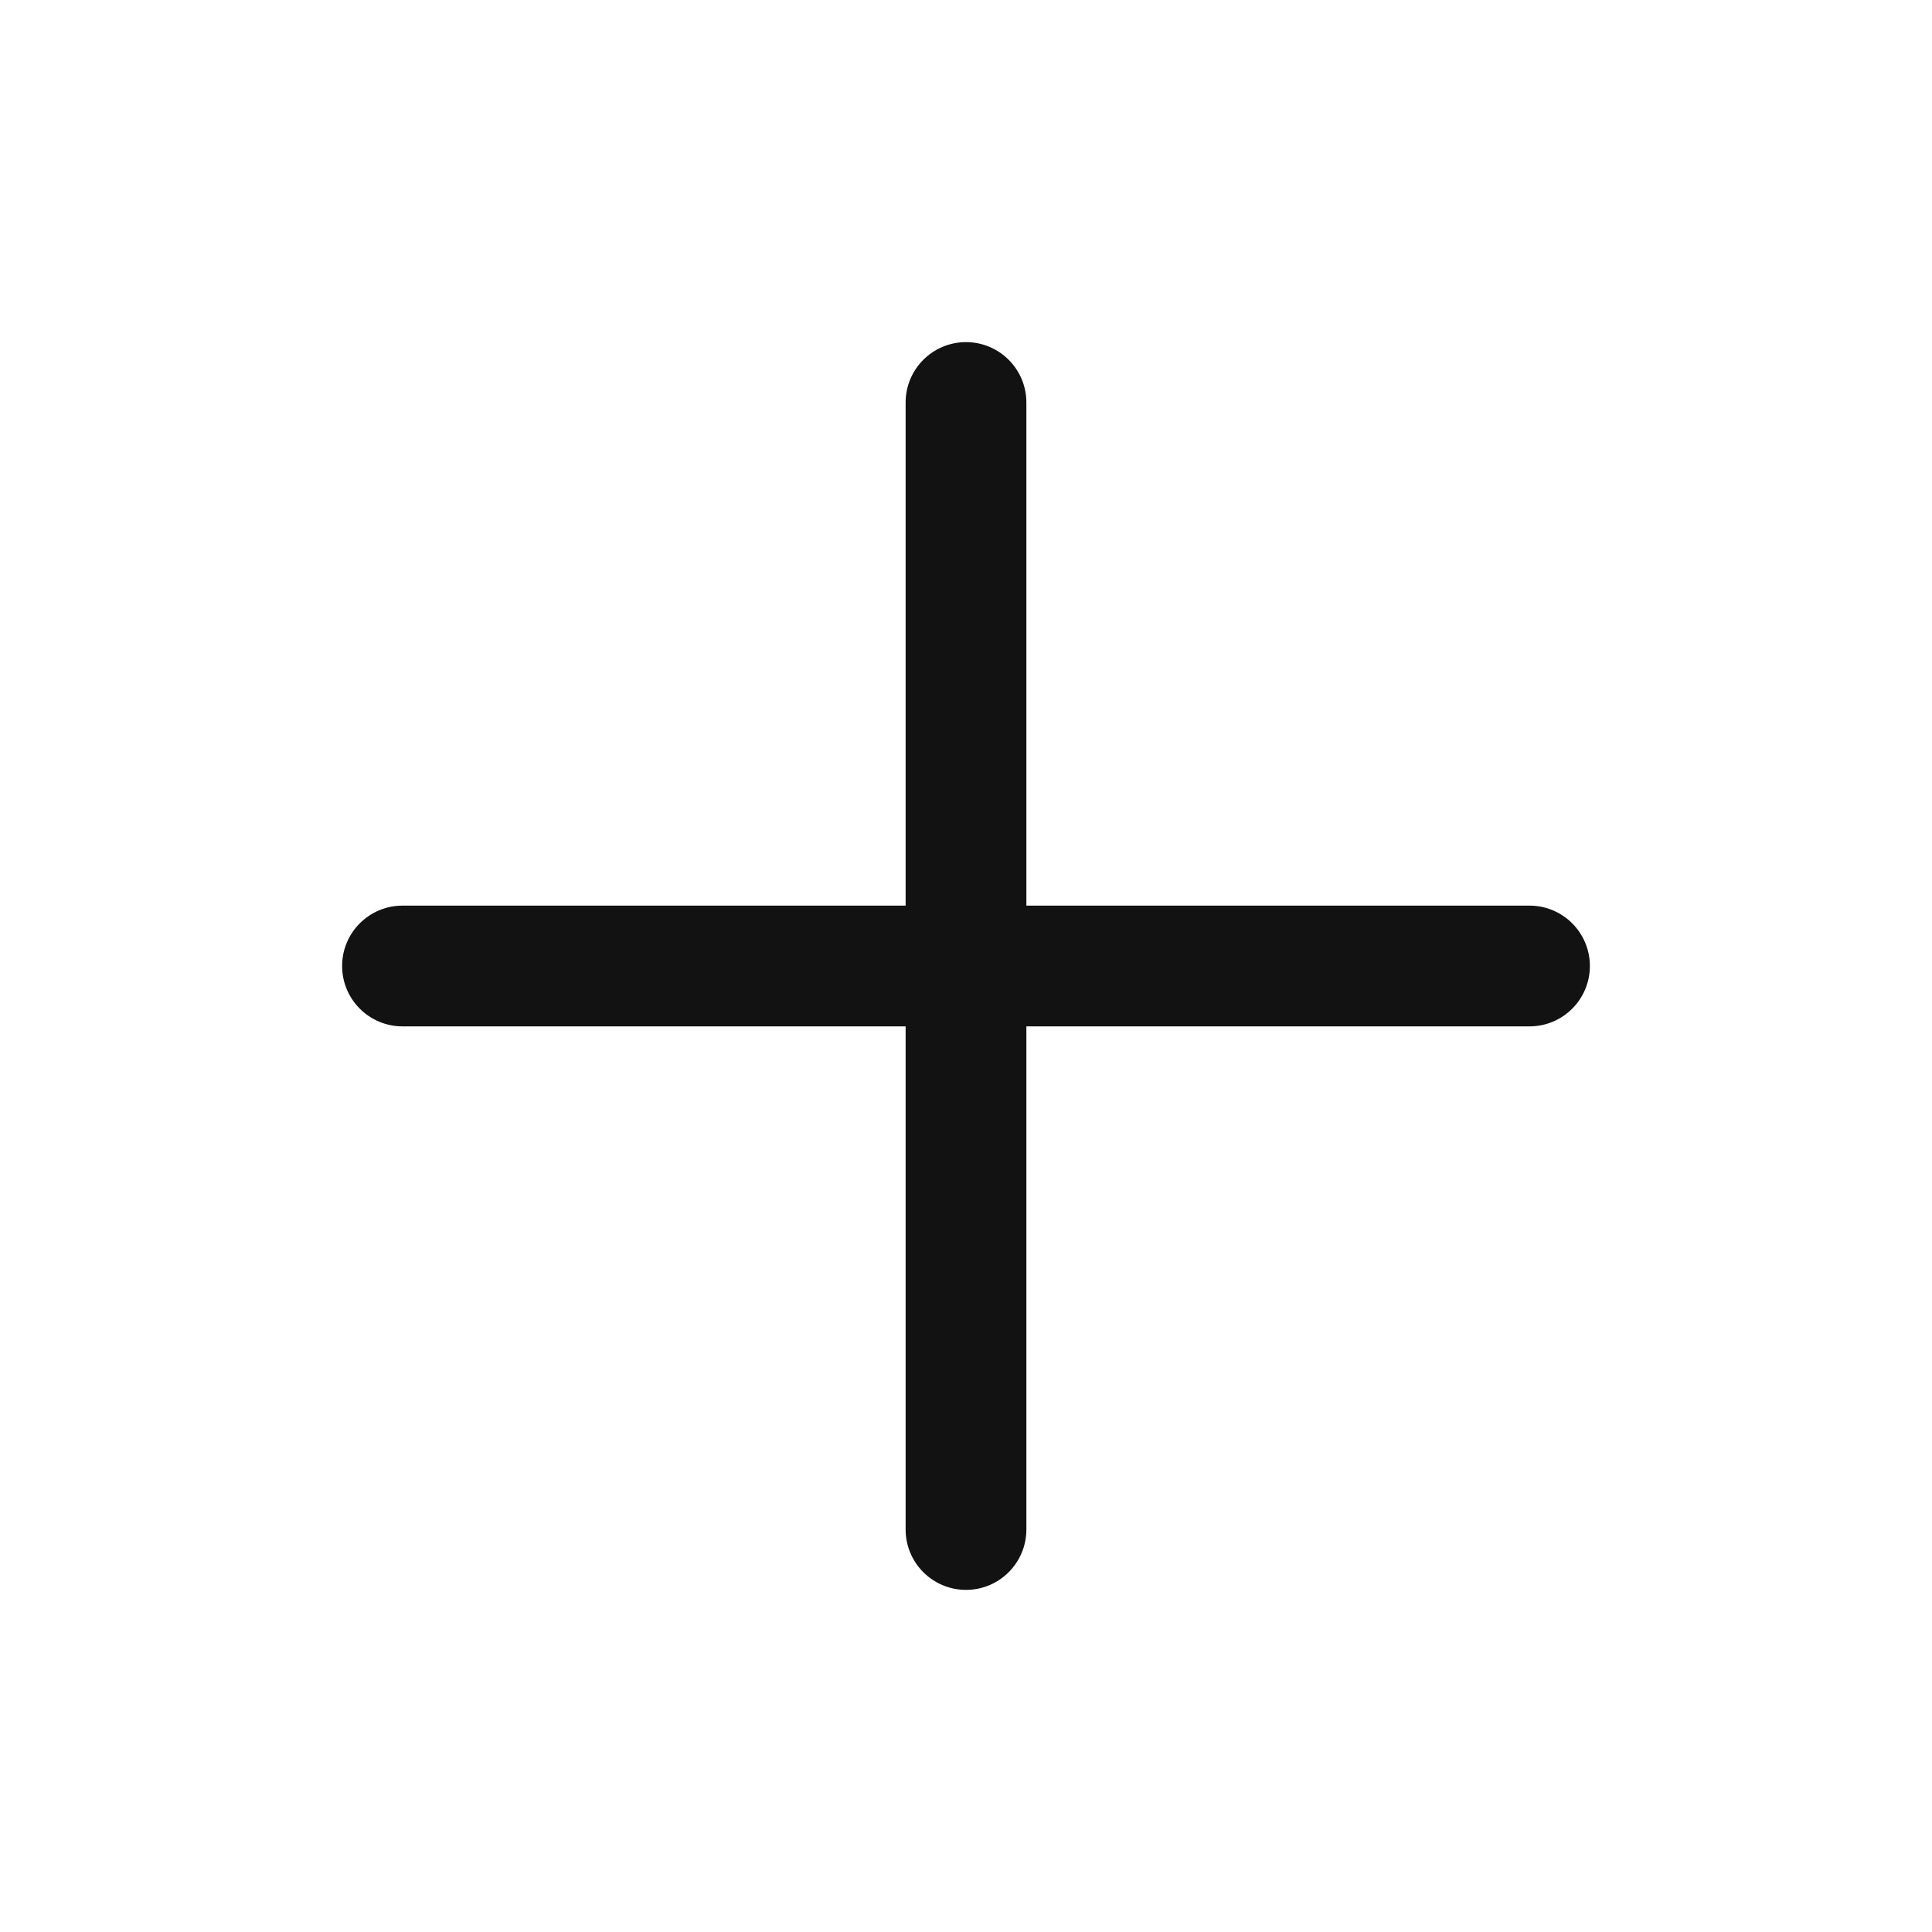
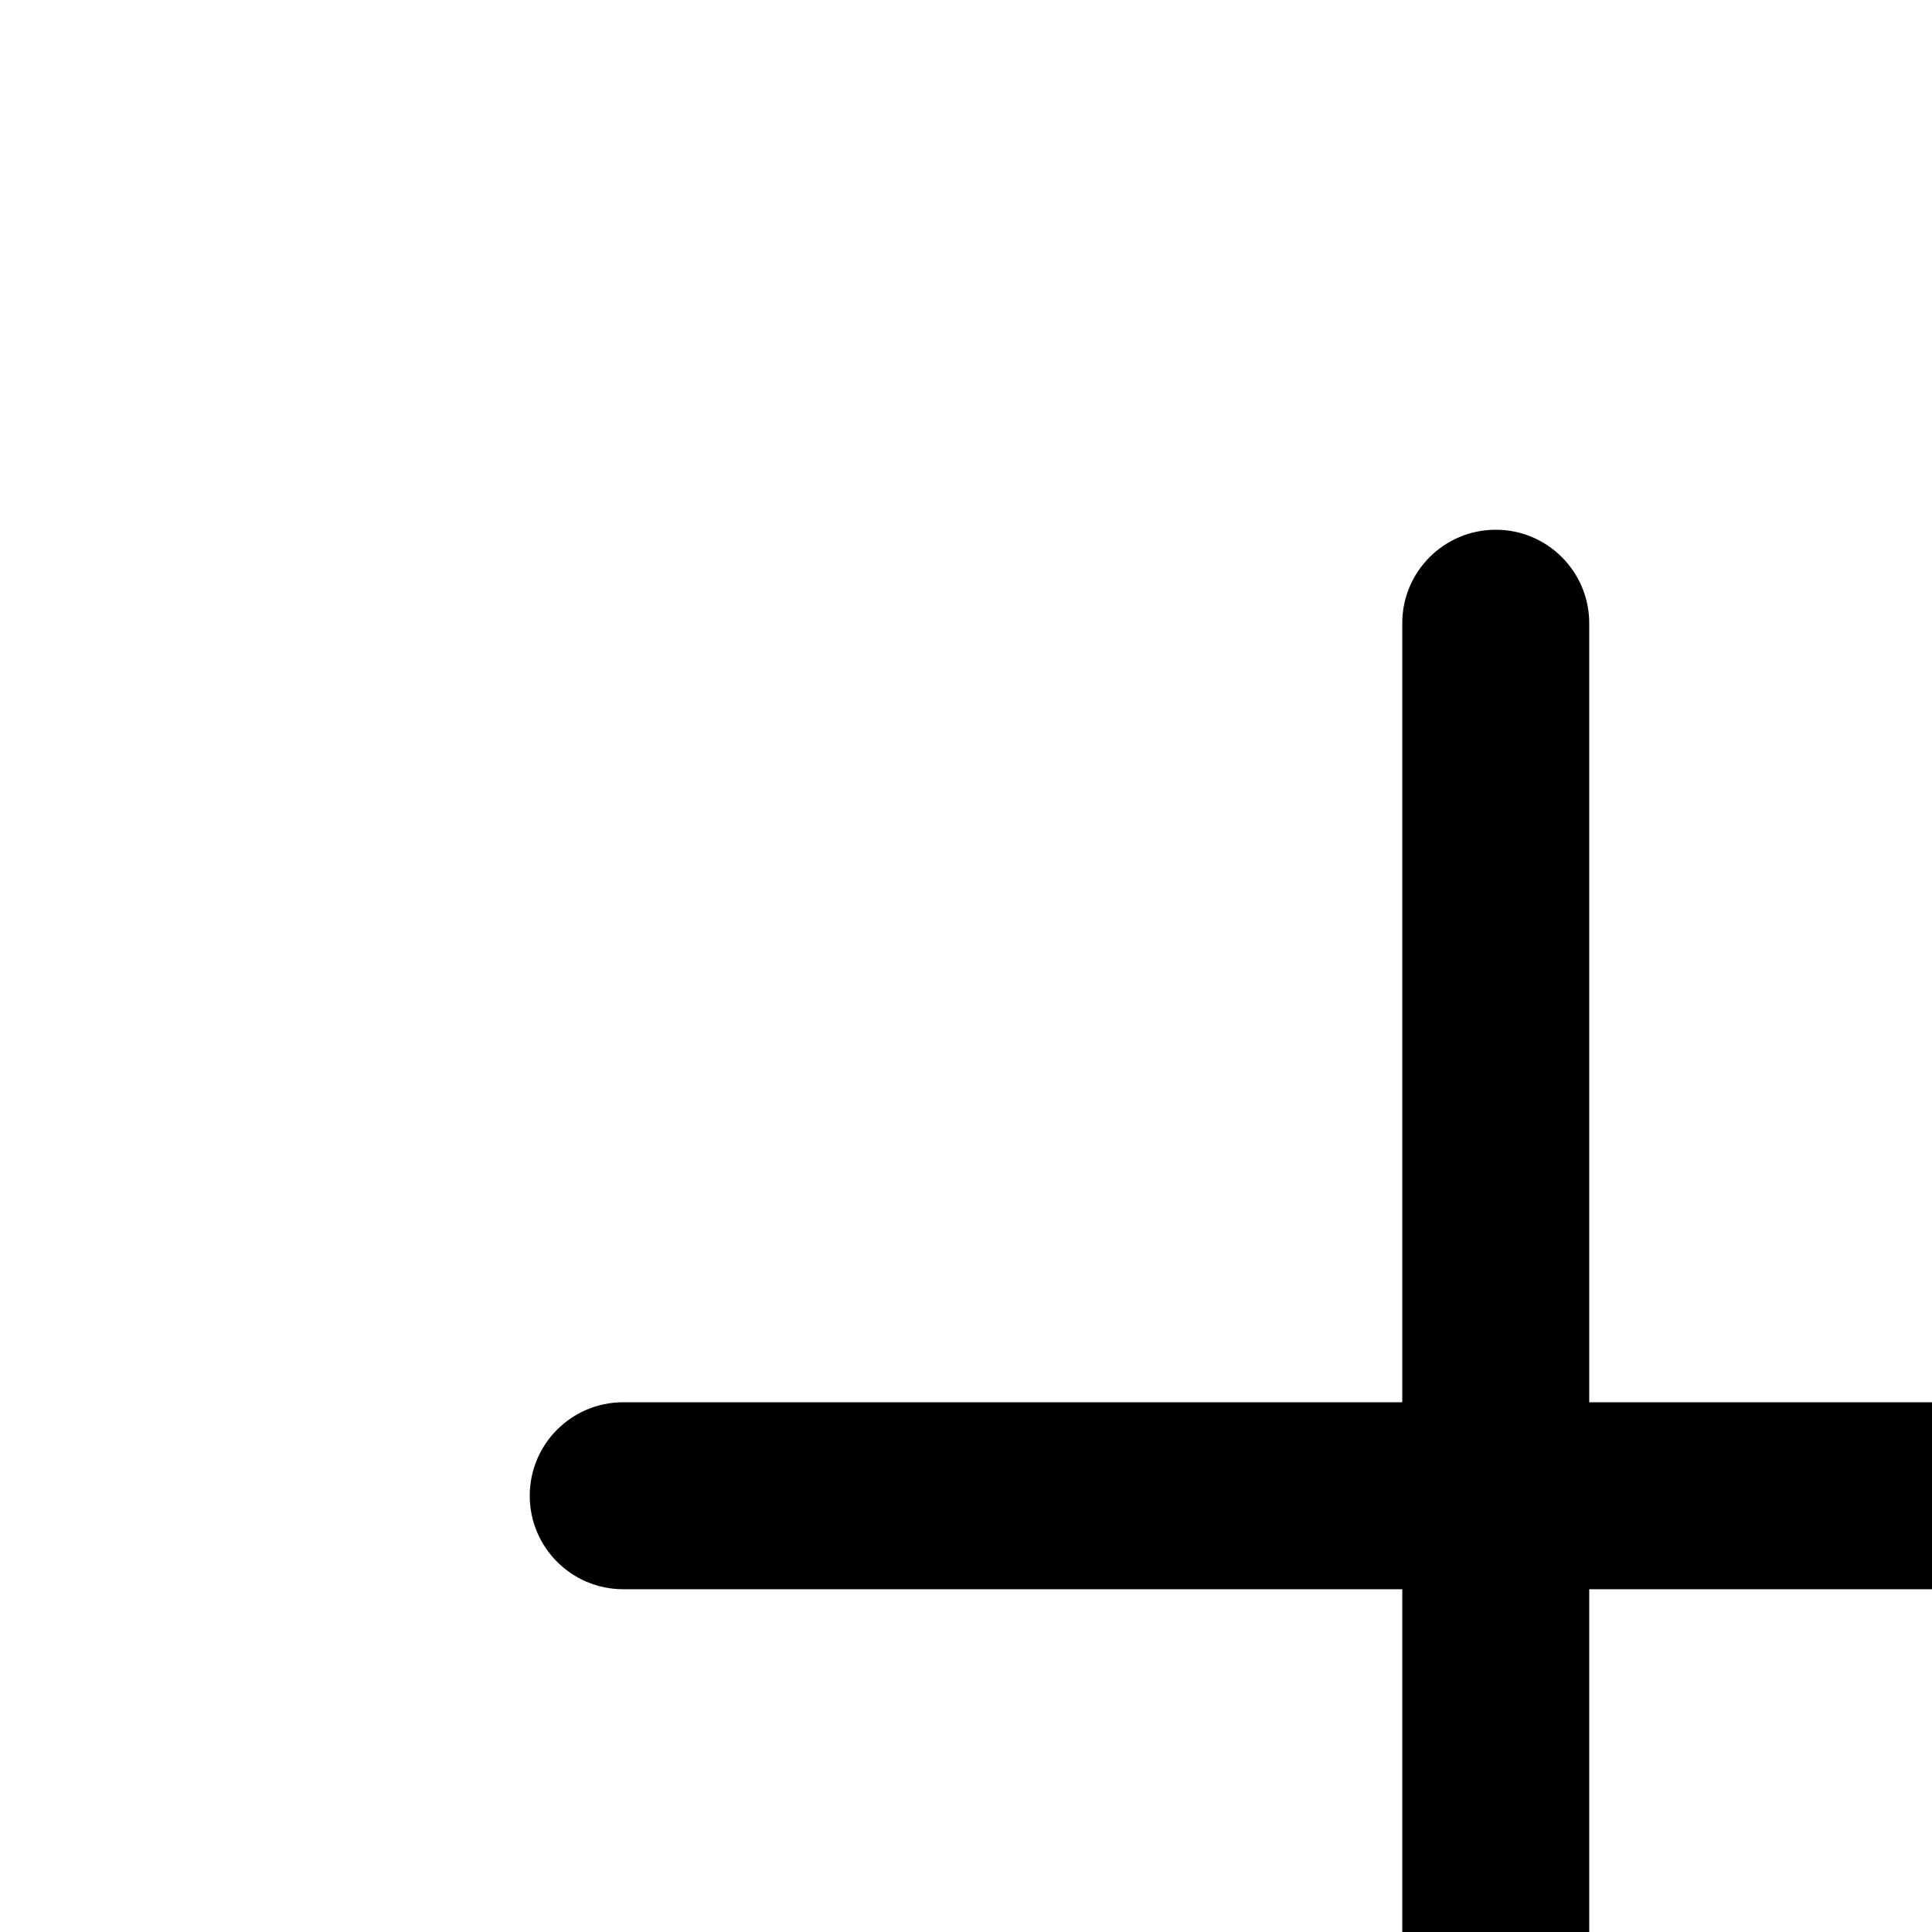
- <svg xmlns="http://www.w3.org/2000/svg" width="24" height="24" fill="none">
-   <path fill="#121212" d="M19.75 12a.75.75 0 0 1-.75.75h-6.25V19a.75.75 0 0 1-1.5 0v-6.25H5a.75.75 0 0 1 0-1.5h6.25V5a.75.75 0 0 1 1.5 0v6.25H19a.75.75 0 0 1 .75.75Z" />
+ <svg xmlns="http://www.w3.org/2000/svg">
+   <path d="M19.75 12a.75.75 0 0 1-.75.75h-6.25V19a.75.75 0 0 1-1.5 0v-6.25H5a.75.75 0 0 1 0-1.5h6.25V5a.75.75 0 0 1 1.5 0v6.25H19a.75.75 0 0 1 .75.75Z" />
</svg>
